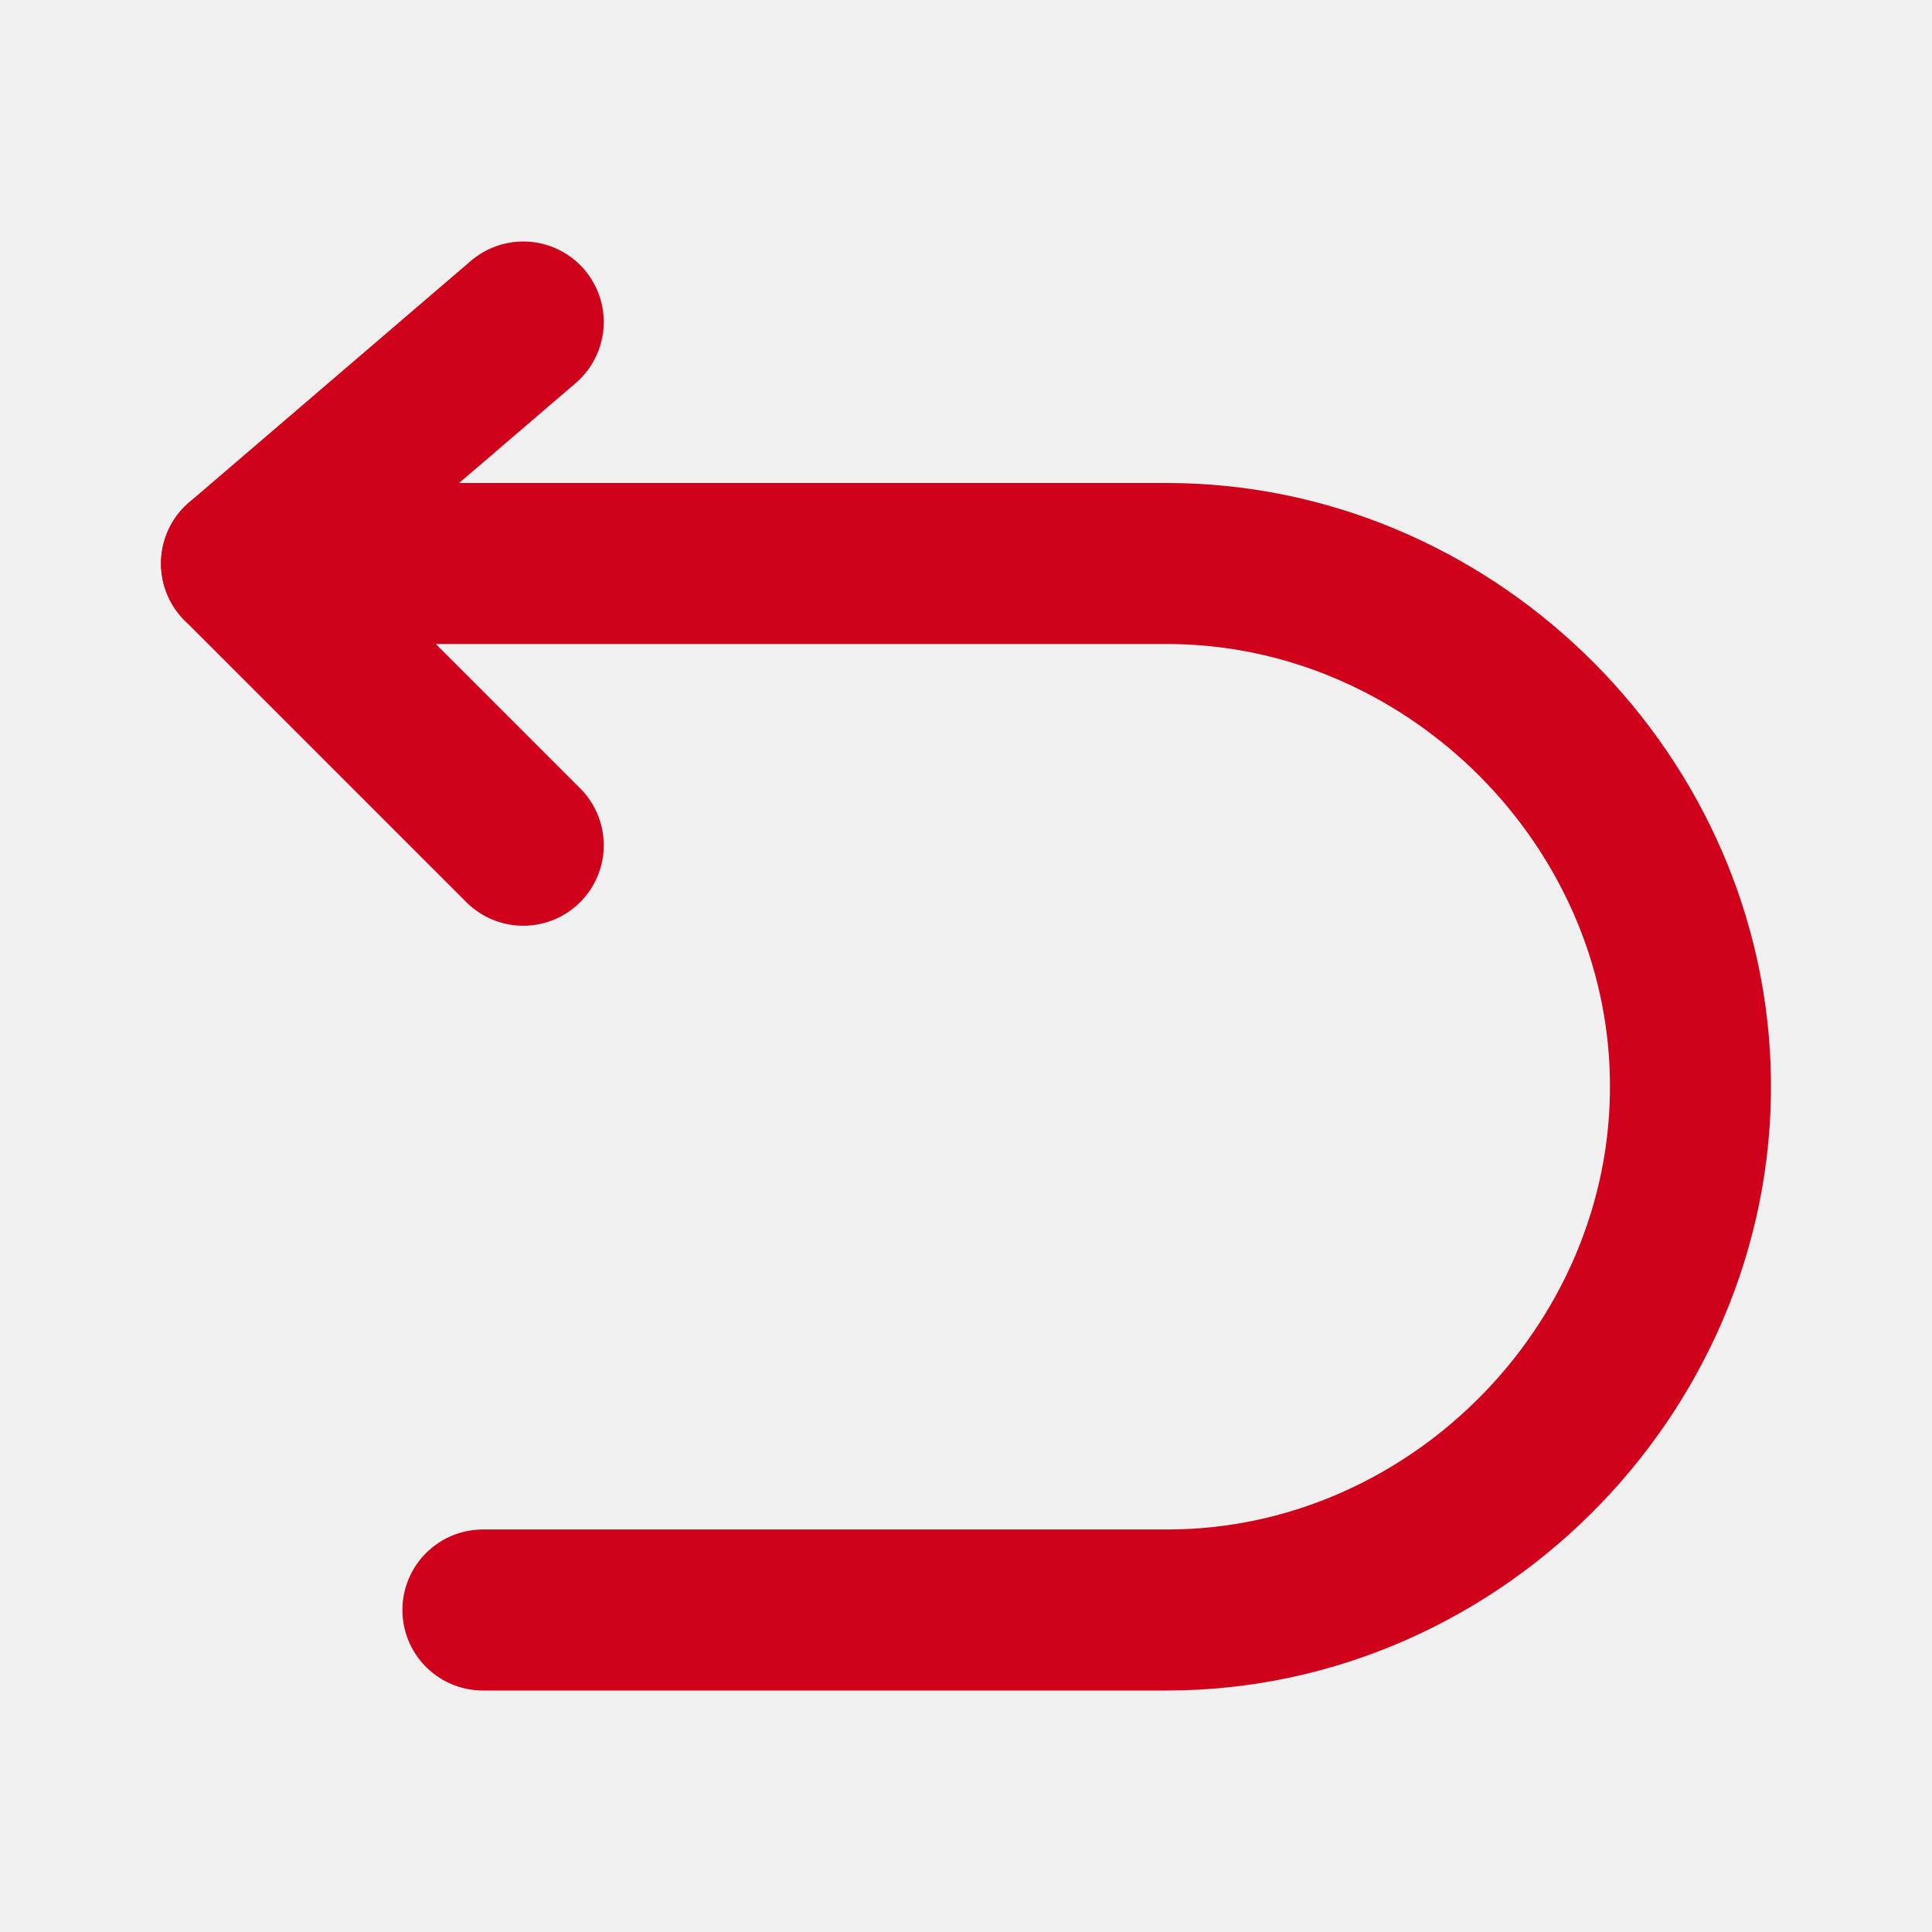
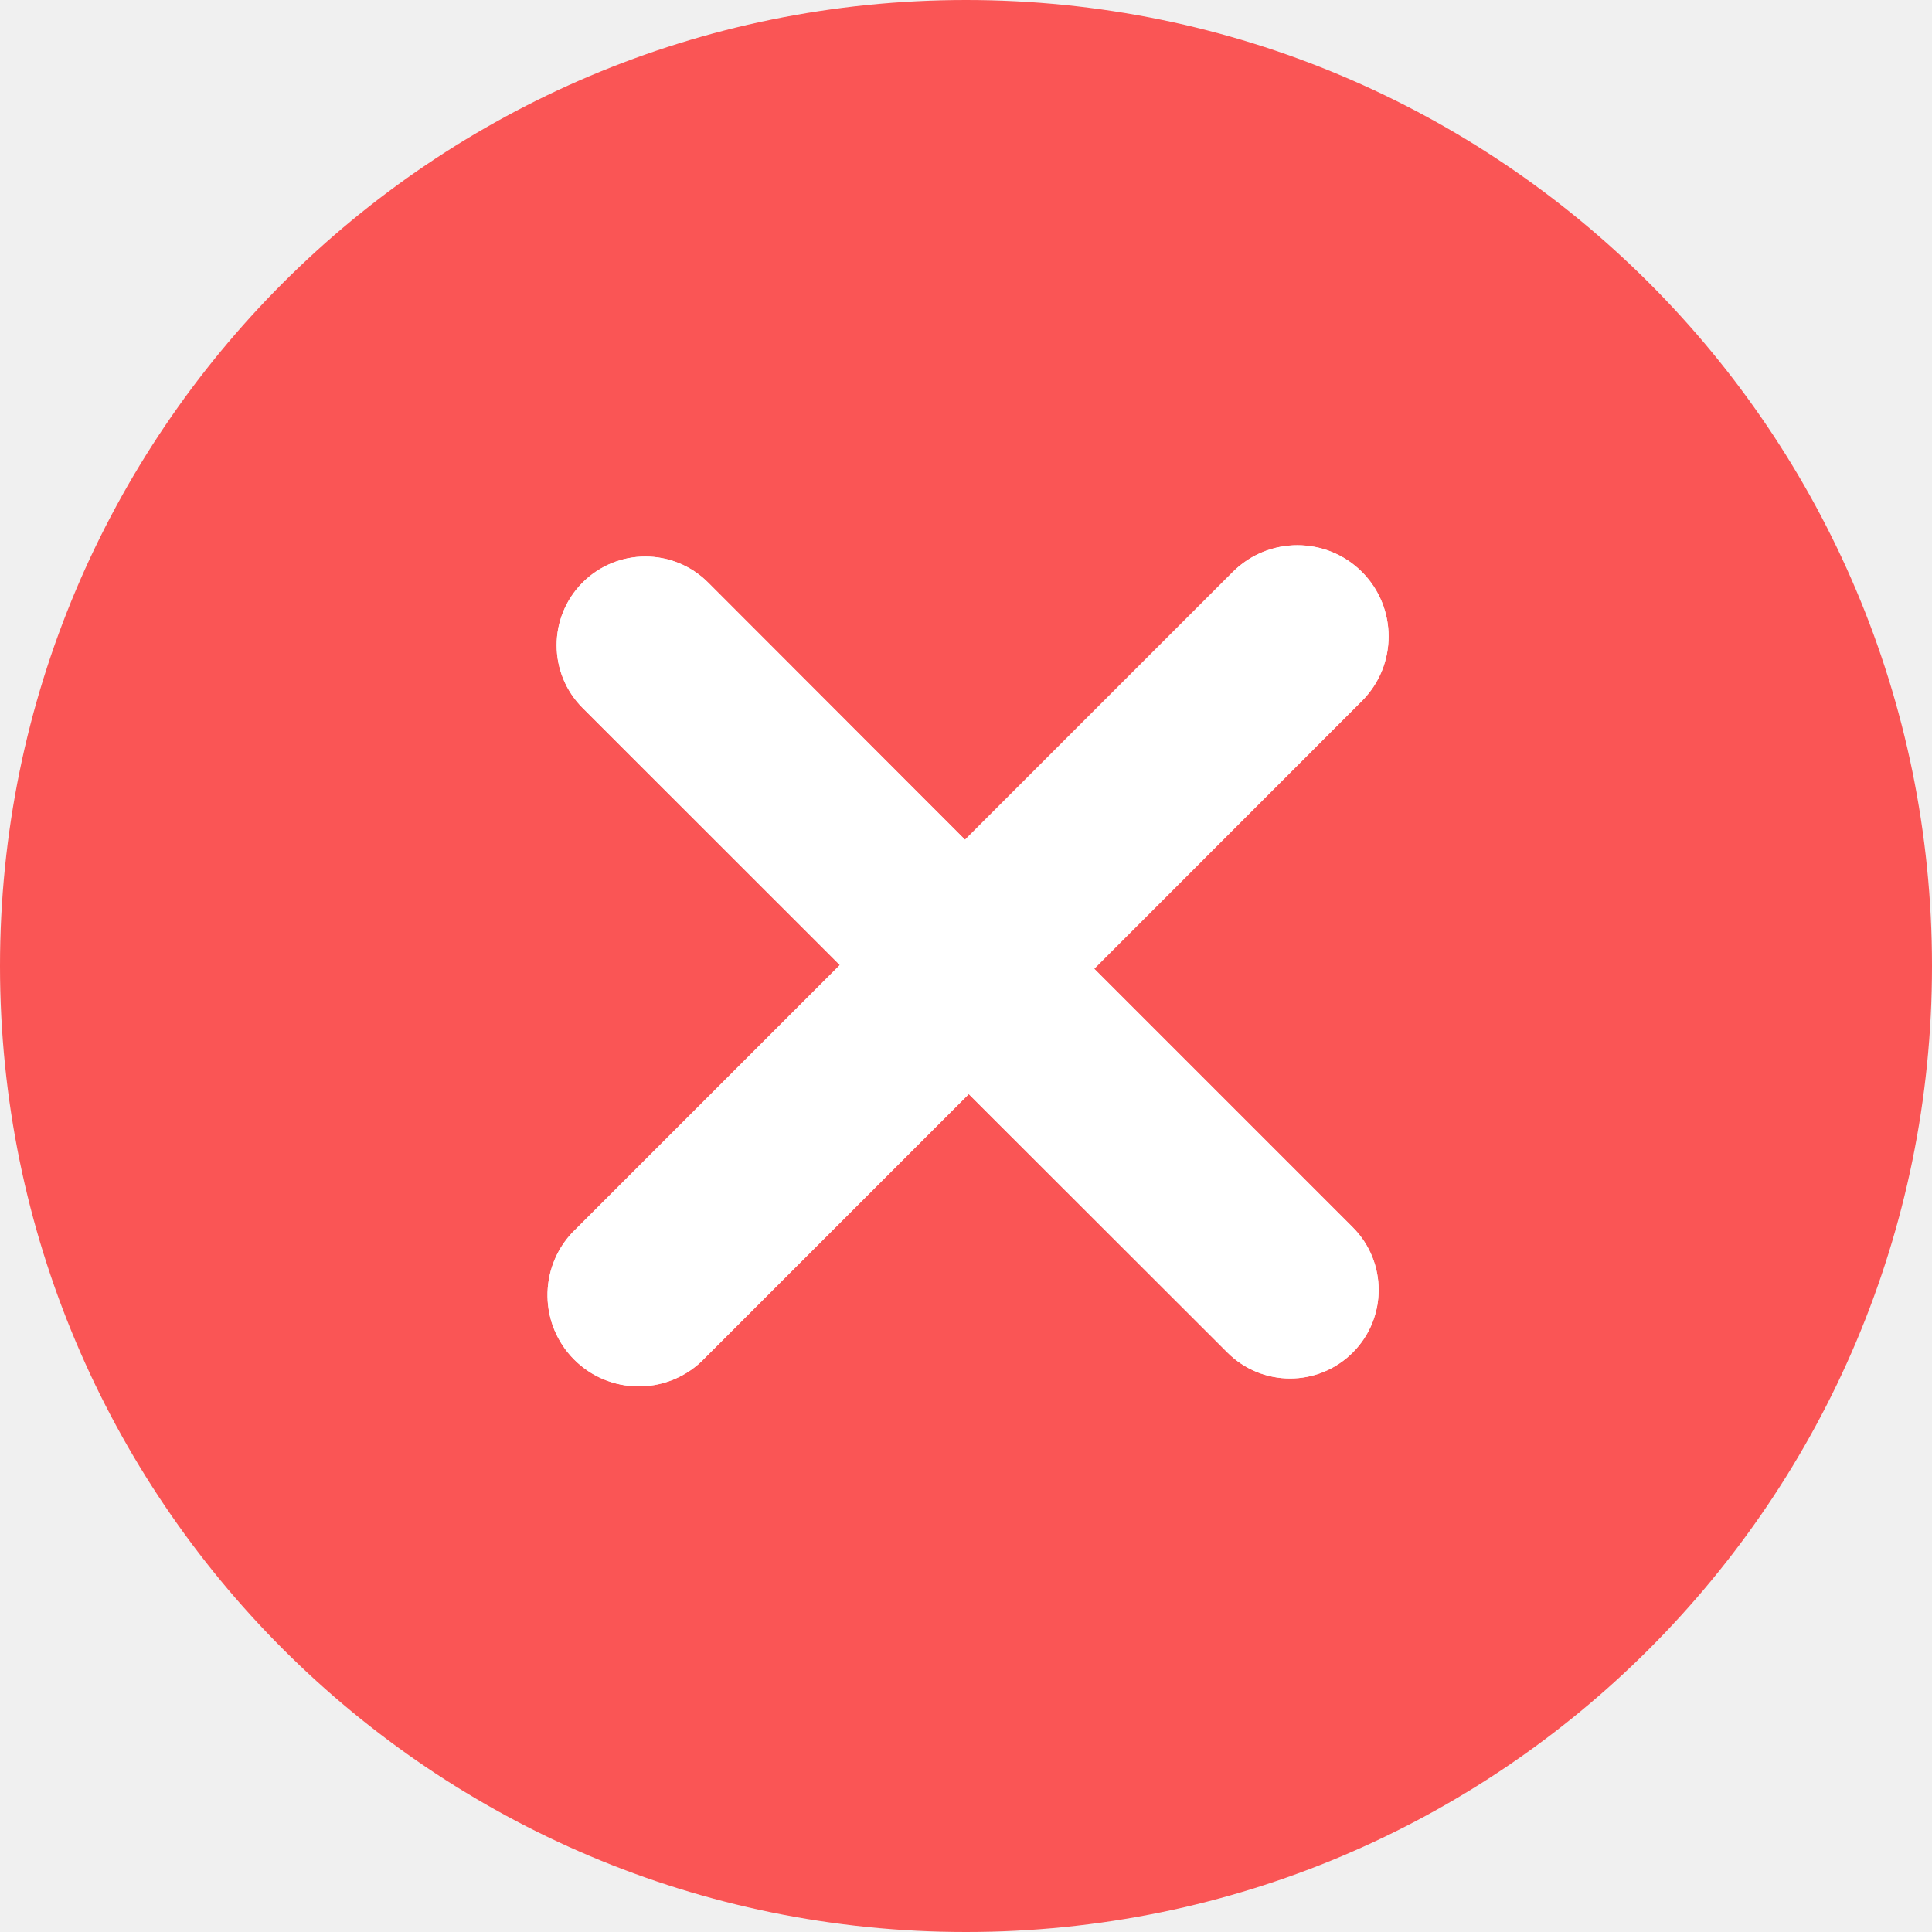
- <svg xmlns="http://www.w3.org/2000/svg" width="46" height="46" viewBox="0 0 48 48" fill="none">
-   <path d="M13 8L6 14L13 21" stroke="#d0021b" stroke-width="4" stroke-linecap="round" stroke-linejoin="round" />
-   <path d="M6 14H28.994C35.877 14 41.722 19.62 41.99 26.5C42.274 33.77 36.267 40 28.994 40H11.998" stroke="#d0021b" stroke-width="4" stroke-linecap="round" stroke-linejoin="round" />
+ <svg xmlns="http://www.w3.org/2000/svg" t="1682043757071" class="icon" viewBox="0 0 1024 1024" version="1.1" p-id="3842" width="45" height="45">
+   <path d="M721.856 303.104a48.448 48.448 0 0 0-68.416 0L511.488 445.056l-136.192-136.32a46.976 46.976 0 1 0-66.496 66.496l136.32 136.256-141.952 141.952a48.384 48.384 0 0 0 68.416 68.352l141.888-141.888 137.088 136.96a46.912 46.912 0 1 0 66.432-66.368L579.968 513.472l141.888-141.952a48.448 48.448 0 0 0 0-68.416M512 1024A512 512 0 1 1 512 0a512 512 0 0 1 0 1024" fill="#FA5555" p-id="3843" />
+   <path d="M721.856 303.104a48.448 48.448 0 0 0-68.416 0L511.488 445.056l-136.192-136.32a46.976 46.976 0 1 0-66.496 66.496l136.32 136.256-141.952 141.952a48.384 48.384 0 0 0 68.416 68.352l141.888-141.888 137.088 136.96a46.912 46.912 0 1 0 66.432-66.368L579.968 513.472l141.888-141.952a48.448 48.448 0 0 0 0-68.416" fill="#FFFFFF" p-id="3844" />
</svg>
